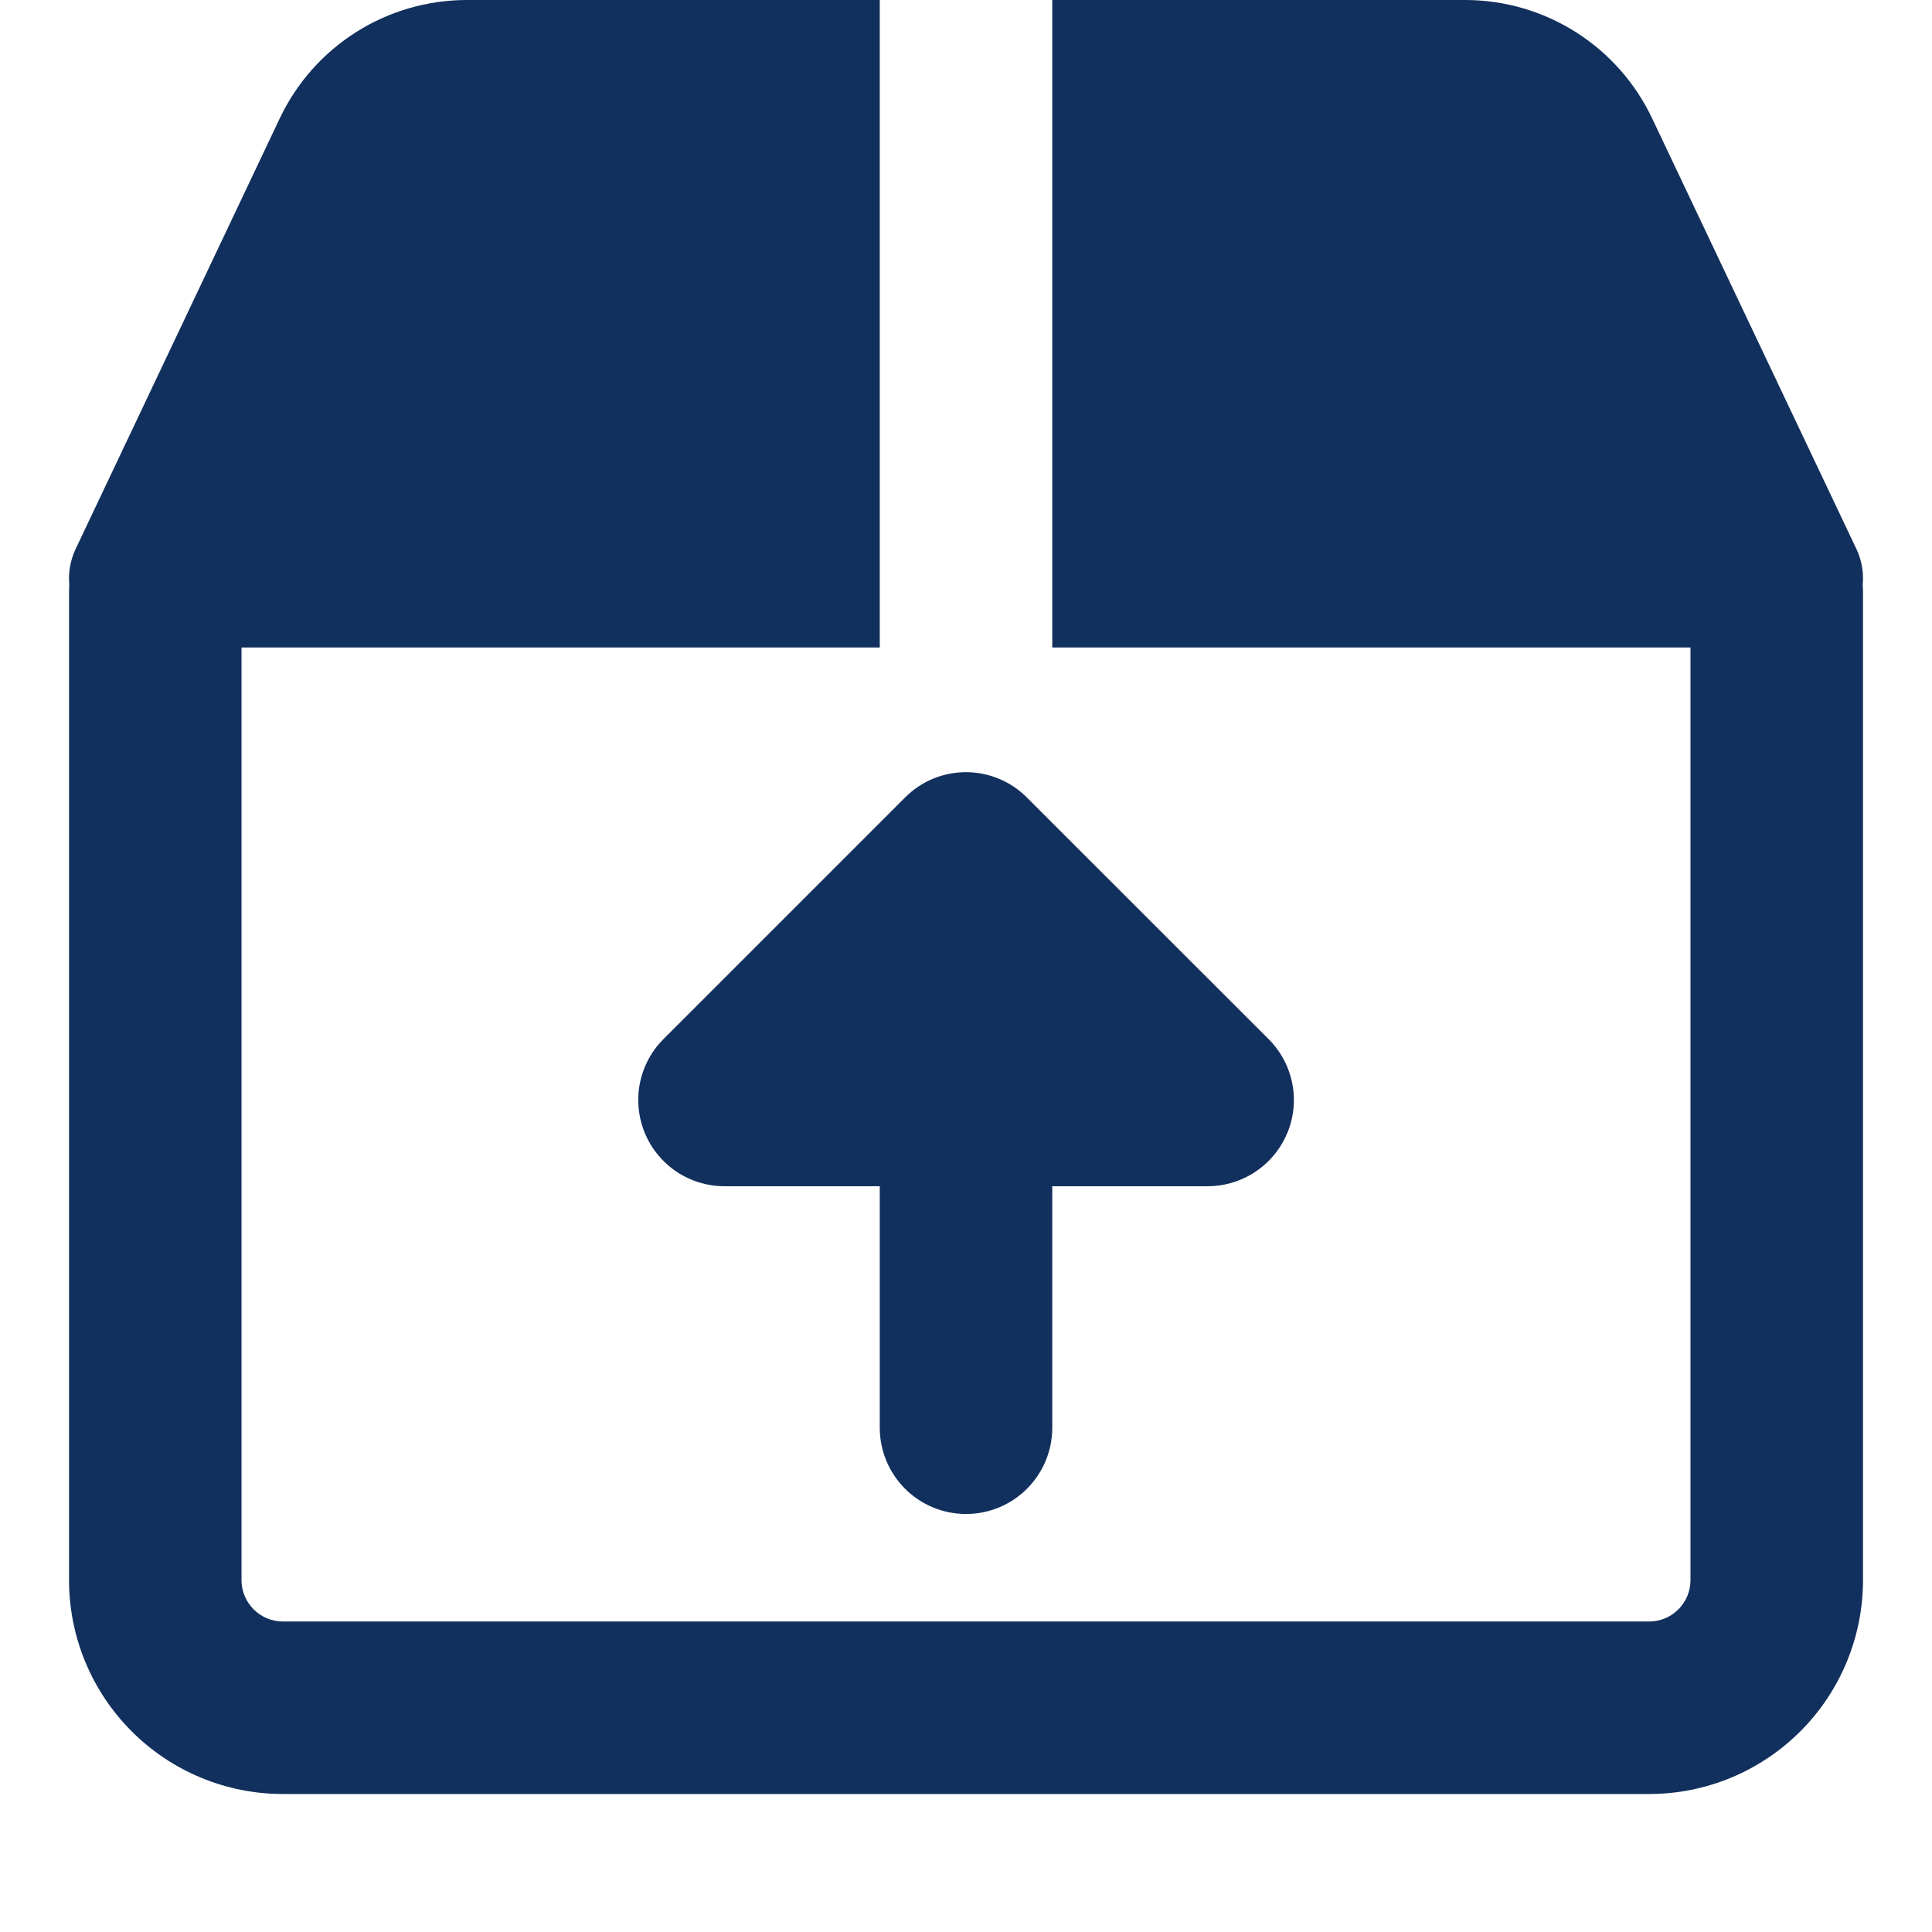
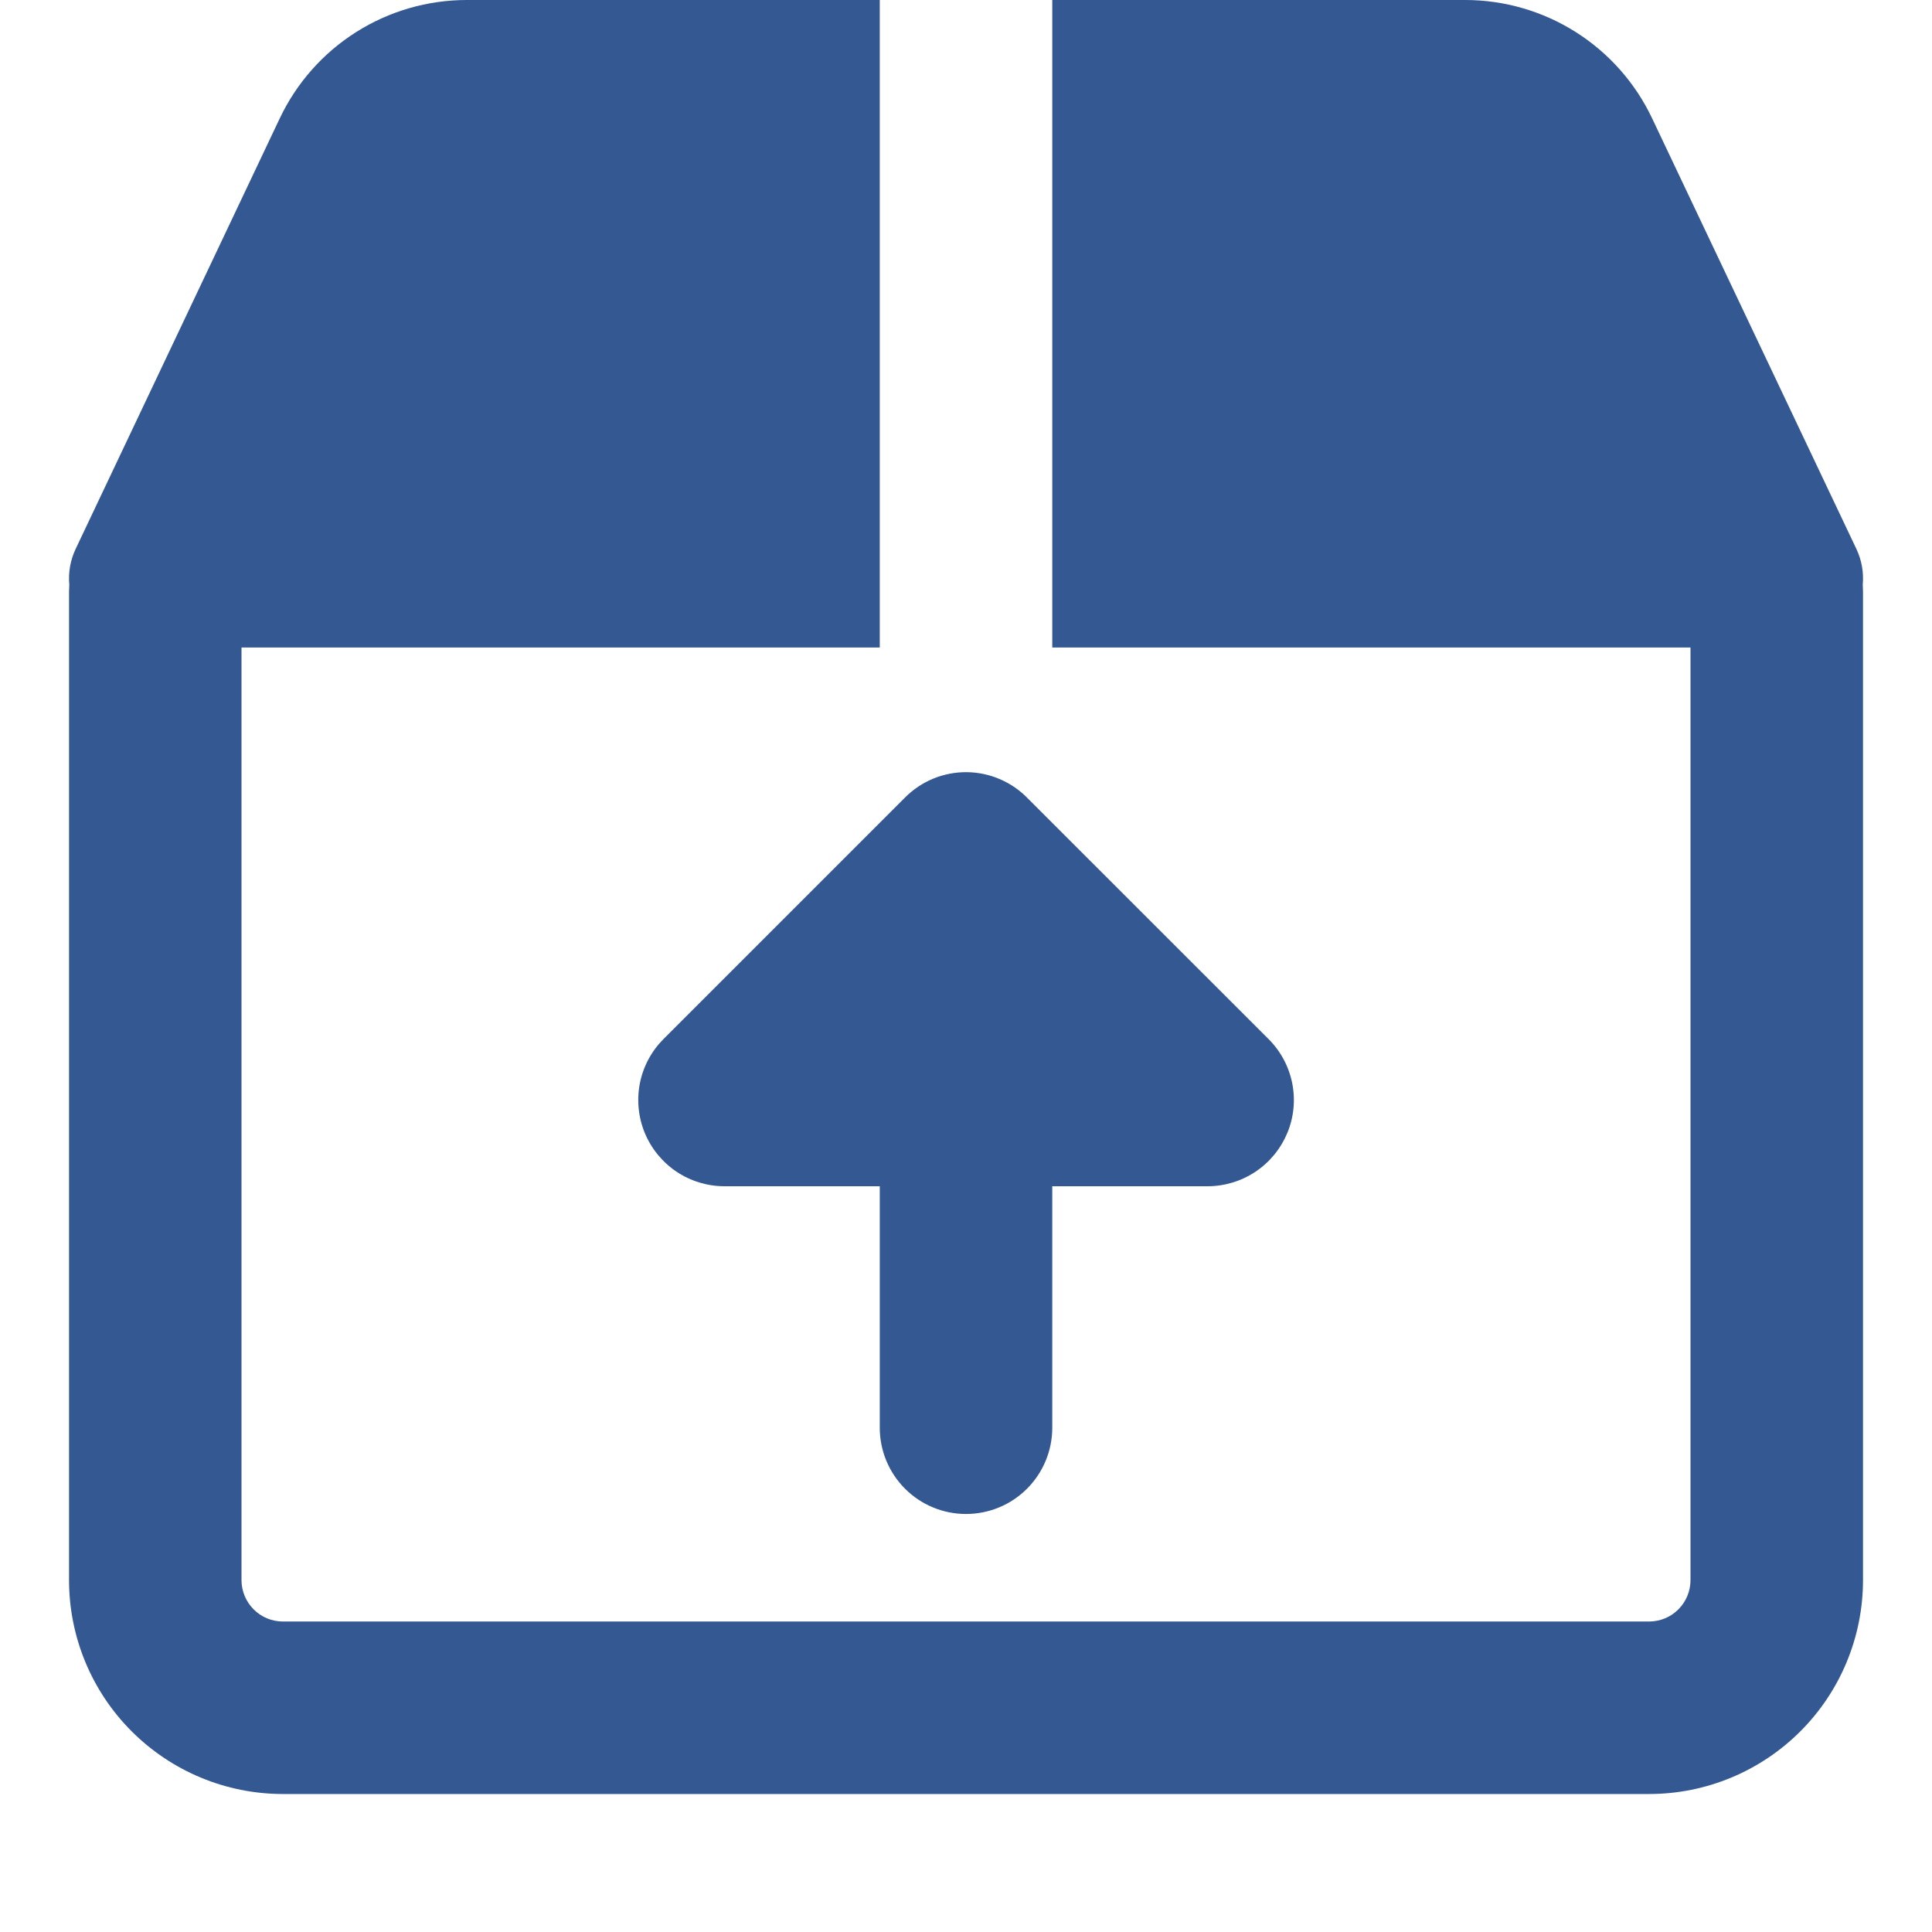
<svg xmlns="http://www.w3.org/2000/svg" width="52" height="52" viewBox="0 0 52 52" fill="none">
-   <path fill-rule="evenodd" clip-rule="evenodd" d="M23.679 1.36424e-07H12.566C11.511 -0 10.477 0.299 9.586 0.863C8.694 1.427 7.981 2.233 7.529 3.187L2.036 14.775C1.894 15.075 1.835 15.407 1.865 15.737L1.858 15.923V42.536C1.86 44.06 2.466 45.522 3.544 46.599C4.622 47.677 6.083 48.284 7.607 48.286H44.394C45.918 48.284 47.379 47.677 48.457 46.599C49.535 45.522 50.141 44.06 50.143 42.536V15.923L50.136 15.737C50.166 15.407 50.107 15.075 49.965 14.775L44.468 3.187C44.017 2.234 43.305 1.429 42.415 0.865C41.525 0.301 40.493 0.001 39.439 1.36424e-07H28.322V17.427H45.5V42.536C45.498 42.829 45.381 43.109 45.174 43.316C44.967 43.524 44.687 43.641 44.394 43.643H7.607C7.314 43.641 7.034 43.524 6.827 43.316C6.62 43.109 6.502 42.829 6.5 42.536V17.427H23.679V1.36424e-07ZM34.647 30.494C34.472 30.919 34.174 31.282 33.791 31.537C33.409 31.792 32.96 31.928 32.5 31.928H28.322V38.428C28.322 39.044 28.077 39.634 27.642 40.069C27.207 40.505 26.616 40.749 26 40.749C25.385 40.749 24.794 40.505 24.359 40.069C23.924 39.634 23.679 39.044 23.679 38.428V31.928H19.5C19.041 31.928 18.592 31.792 18.21 31.537C17.829 31.282 17.531 30.919 17.355 30.495C17.18 30.071 17.134 29.604 17.223 29.154C17.313 28.703 17.534 28.29 17.859 27.965L24.359 21.465C24.577 21.246 24.837 21.072 25.123 20.955C25.409 20.838 25.716 20.78 26.025 20.783C26.334 20.787 26.64 20.852 26.923 20.976C27.207 21.099 27.462 21.278 27.676 21.502L34.142 27.965C34.468 28.29 34.69 28.704 34.78 29.155C34.87 29.606 34.824 30.073 34.647 30.498" fill="#12305D" />
+   <path fill-rule="evenodd" clip-rule="evenodd" d="M23.679 1.36424e-07H12.566C11.511 -0 10.477 0.299 9.586 0.863C8.694 1.427 7.981 2.233 7.529 3.187L2.036 14.775C1.894 15.075 1.835 15.407 1.865 15.737L1.858 15.923V42.536C1.86 44.06 2.466 45.522 3.544 46.599C4.622 47.677 6.083 48.284 7.607 48.286H44.394C45.918 48.284 47.379 47.677 48.457 46.599C49.535 45.522 50.141 44.06 50.143 42.536V15.923L50.136 15.737C50.166 15.407 50.107 15.075 49.965 14.775L44.468 3.187C44.017 2.234 43.305 1.429 42.415 0.865C41.525 0.301 40.493 0.001 39.439 1.36424e-07H28.322V17.427H45.5V42.536C45.498 42.829 45.381 43.109 45.174 43.316C44.967 43.524 44.687 43.641 44.394 43.643H7.607C7.314 43.641 7.034 43.524 6.827 43.316C6.62 43.109 6.502 42.829 6.5 42.536V17.427H23.679V1.36424e-07ZM34.647 30.494C34.472 30.919 34.174 31.282 33.791 31.537C33.409 31.792 32.96 31.928 32.5 31.928H28.322V38.428C28.322 39.044 28.077 39.634 27.642 40.069C27.207 40.505 26.616 40.749 26 40.749C25.385 40.749 24.794 40.505 24.359 40.069C23.924 39.634 23.679 39.044 23.679 38.428V31.928H19.5C19.041 31.928 18.592 31.792 18.21 31.537C17.829 31.282 17.531 30.919 17.355 30.495C17.18 30.071 17.134 29.604 17.223 29.154C17.313 28.703 17.534 28.29 17.859 27.965L24.359 21.465C24.577 21.246 24.837 21.072 25.123 20.955C25.409 20.838 25.716 20.78 26.025 20.783C26.334 20.787 26.64 20.852 26.923 20.976C27.207 21.099 27.462 21.278 27.676 21.502L34.142 27.965C34.468 28.29 34.69 28.704 34.78 29.155C34.87 29.606 34.824 30.073 34.647 30.498" fill="#335892" />
</svg>
